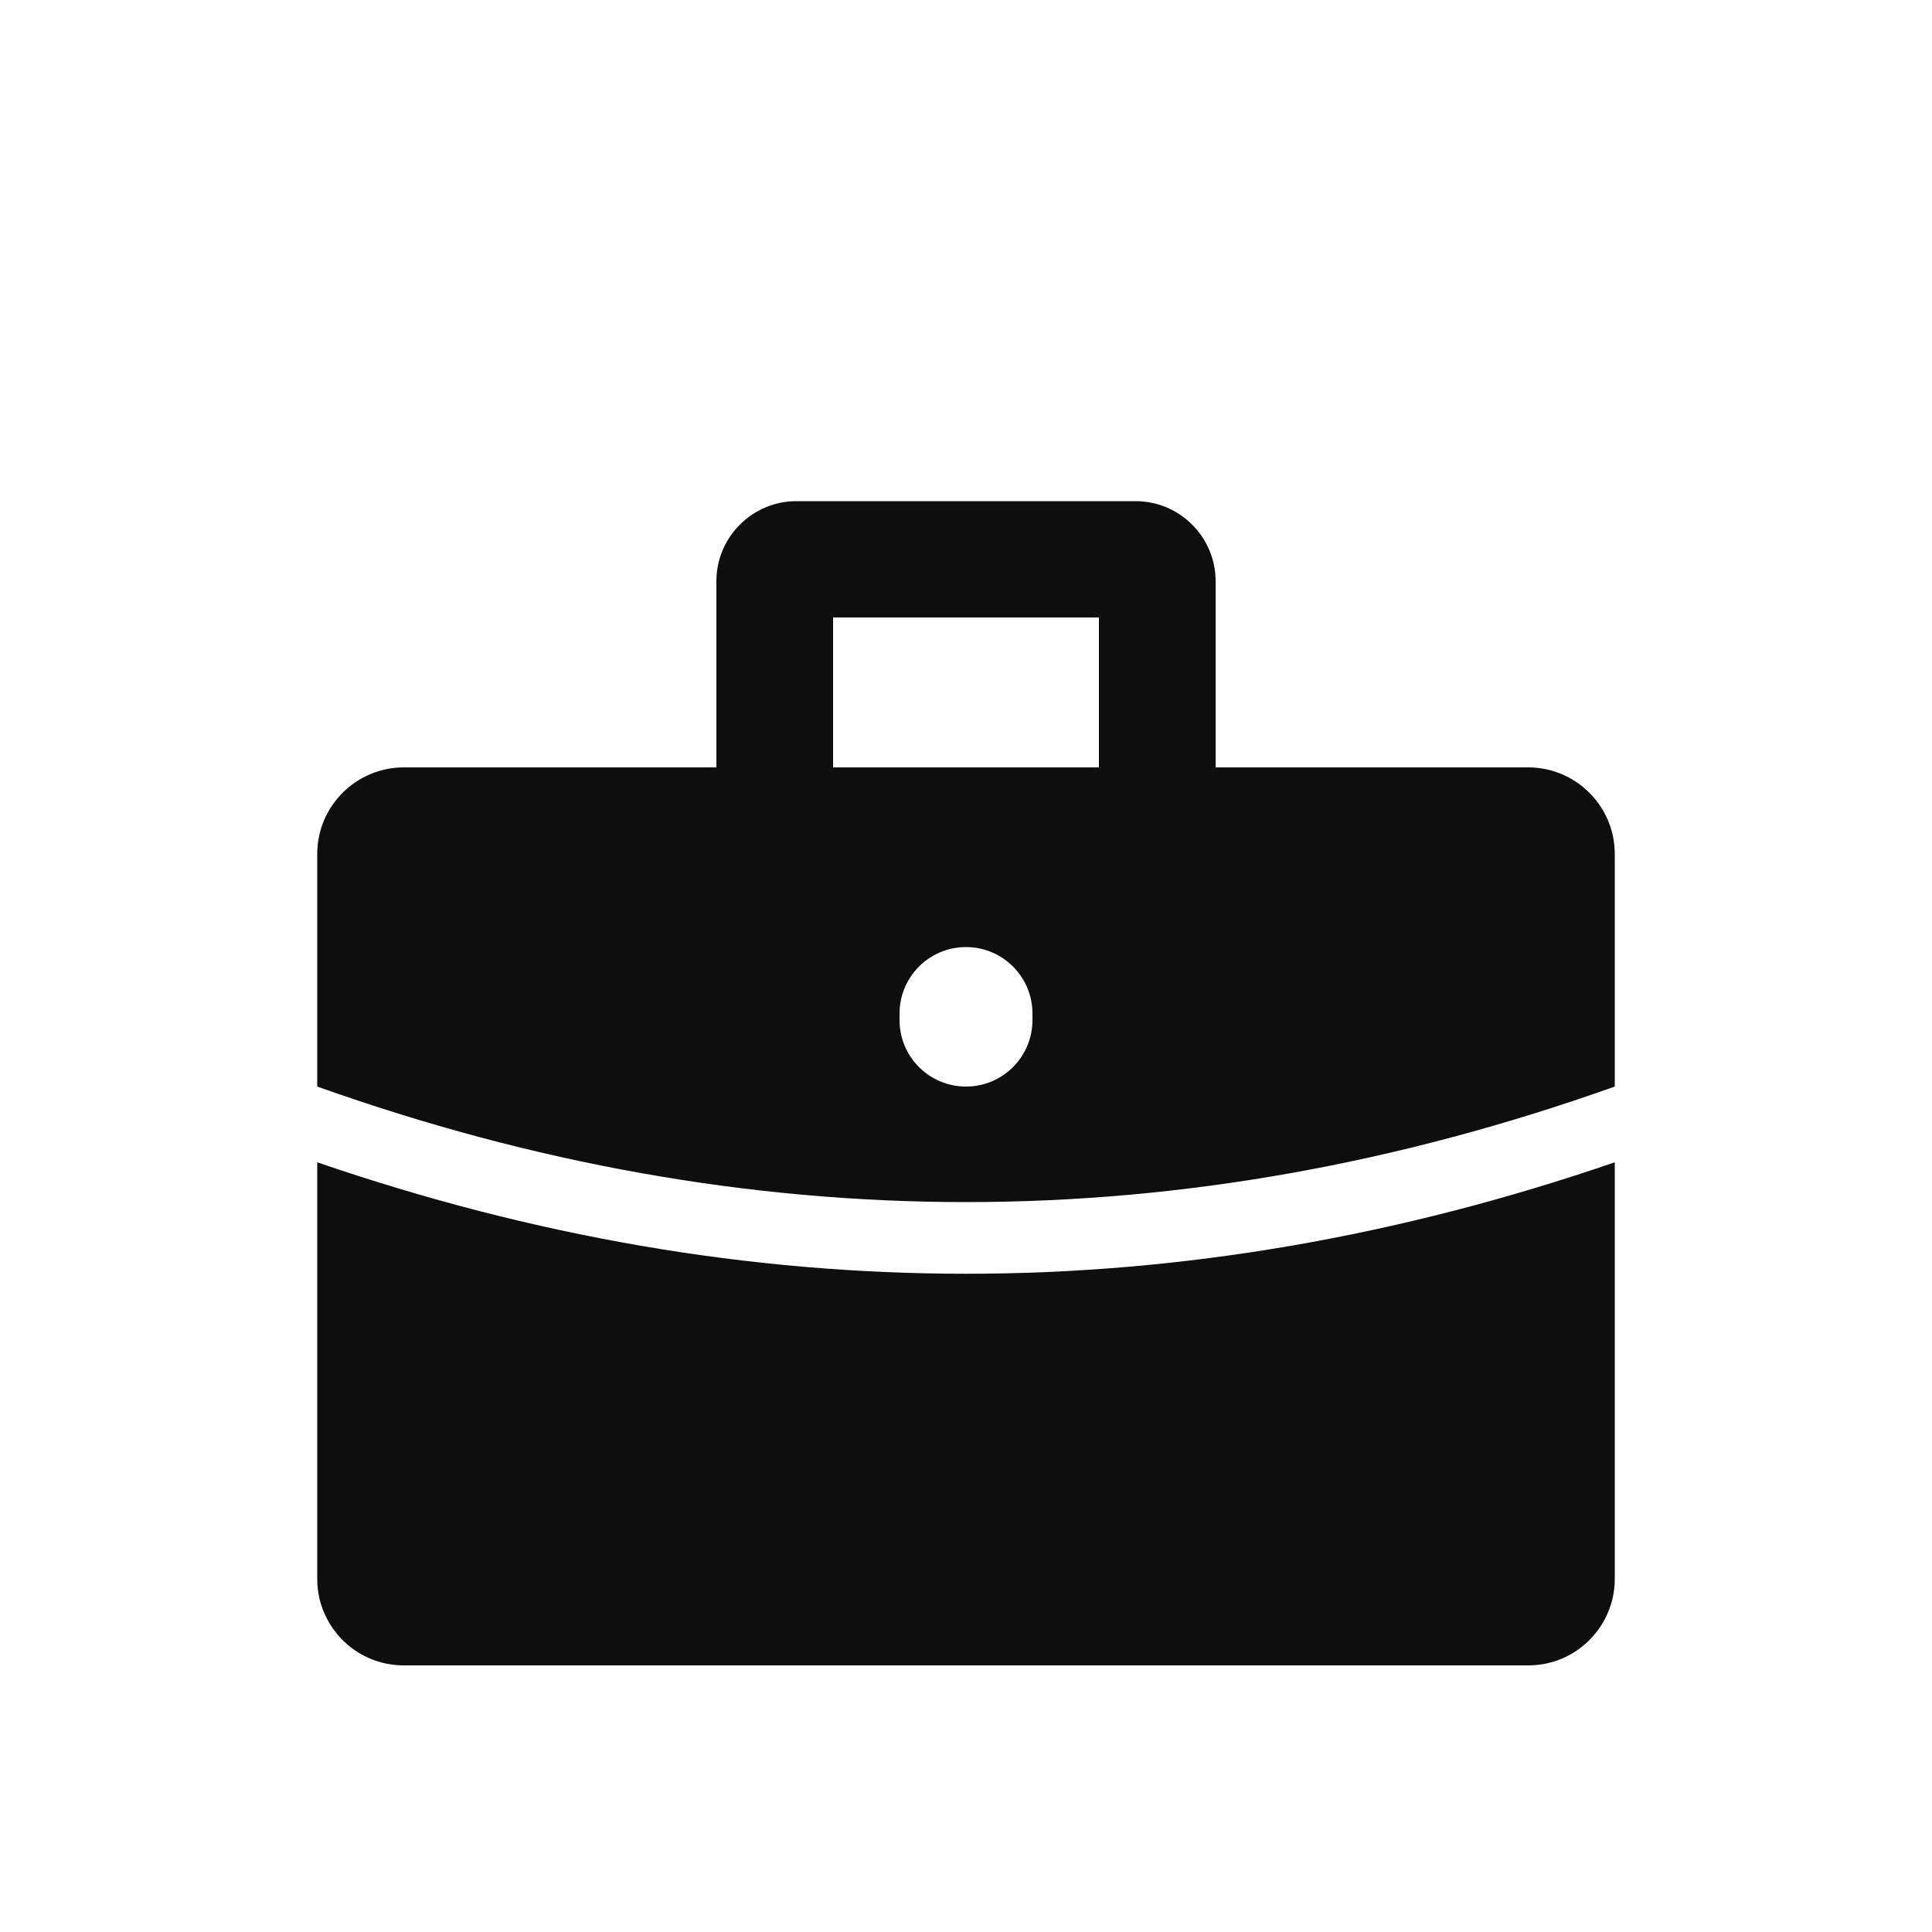
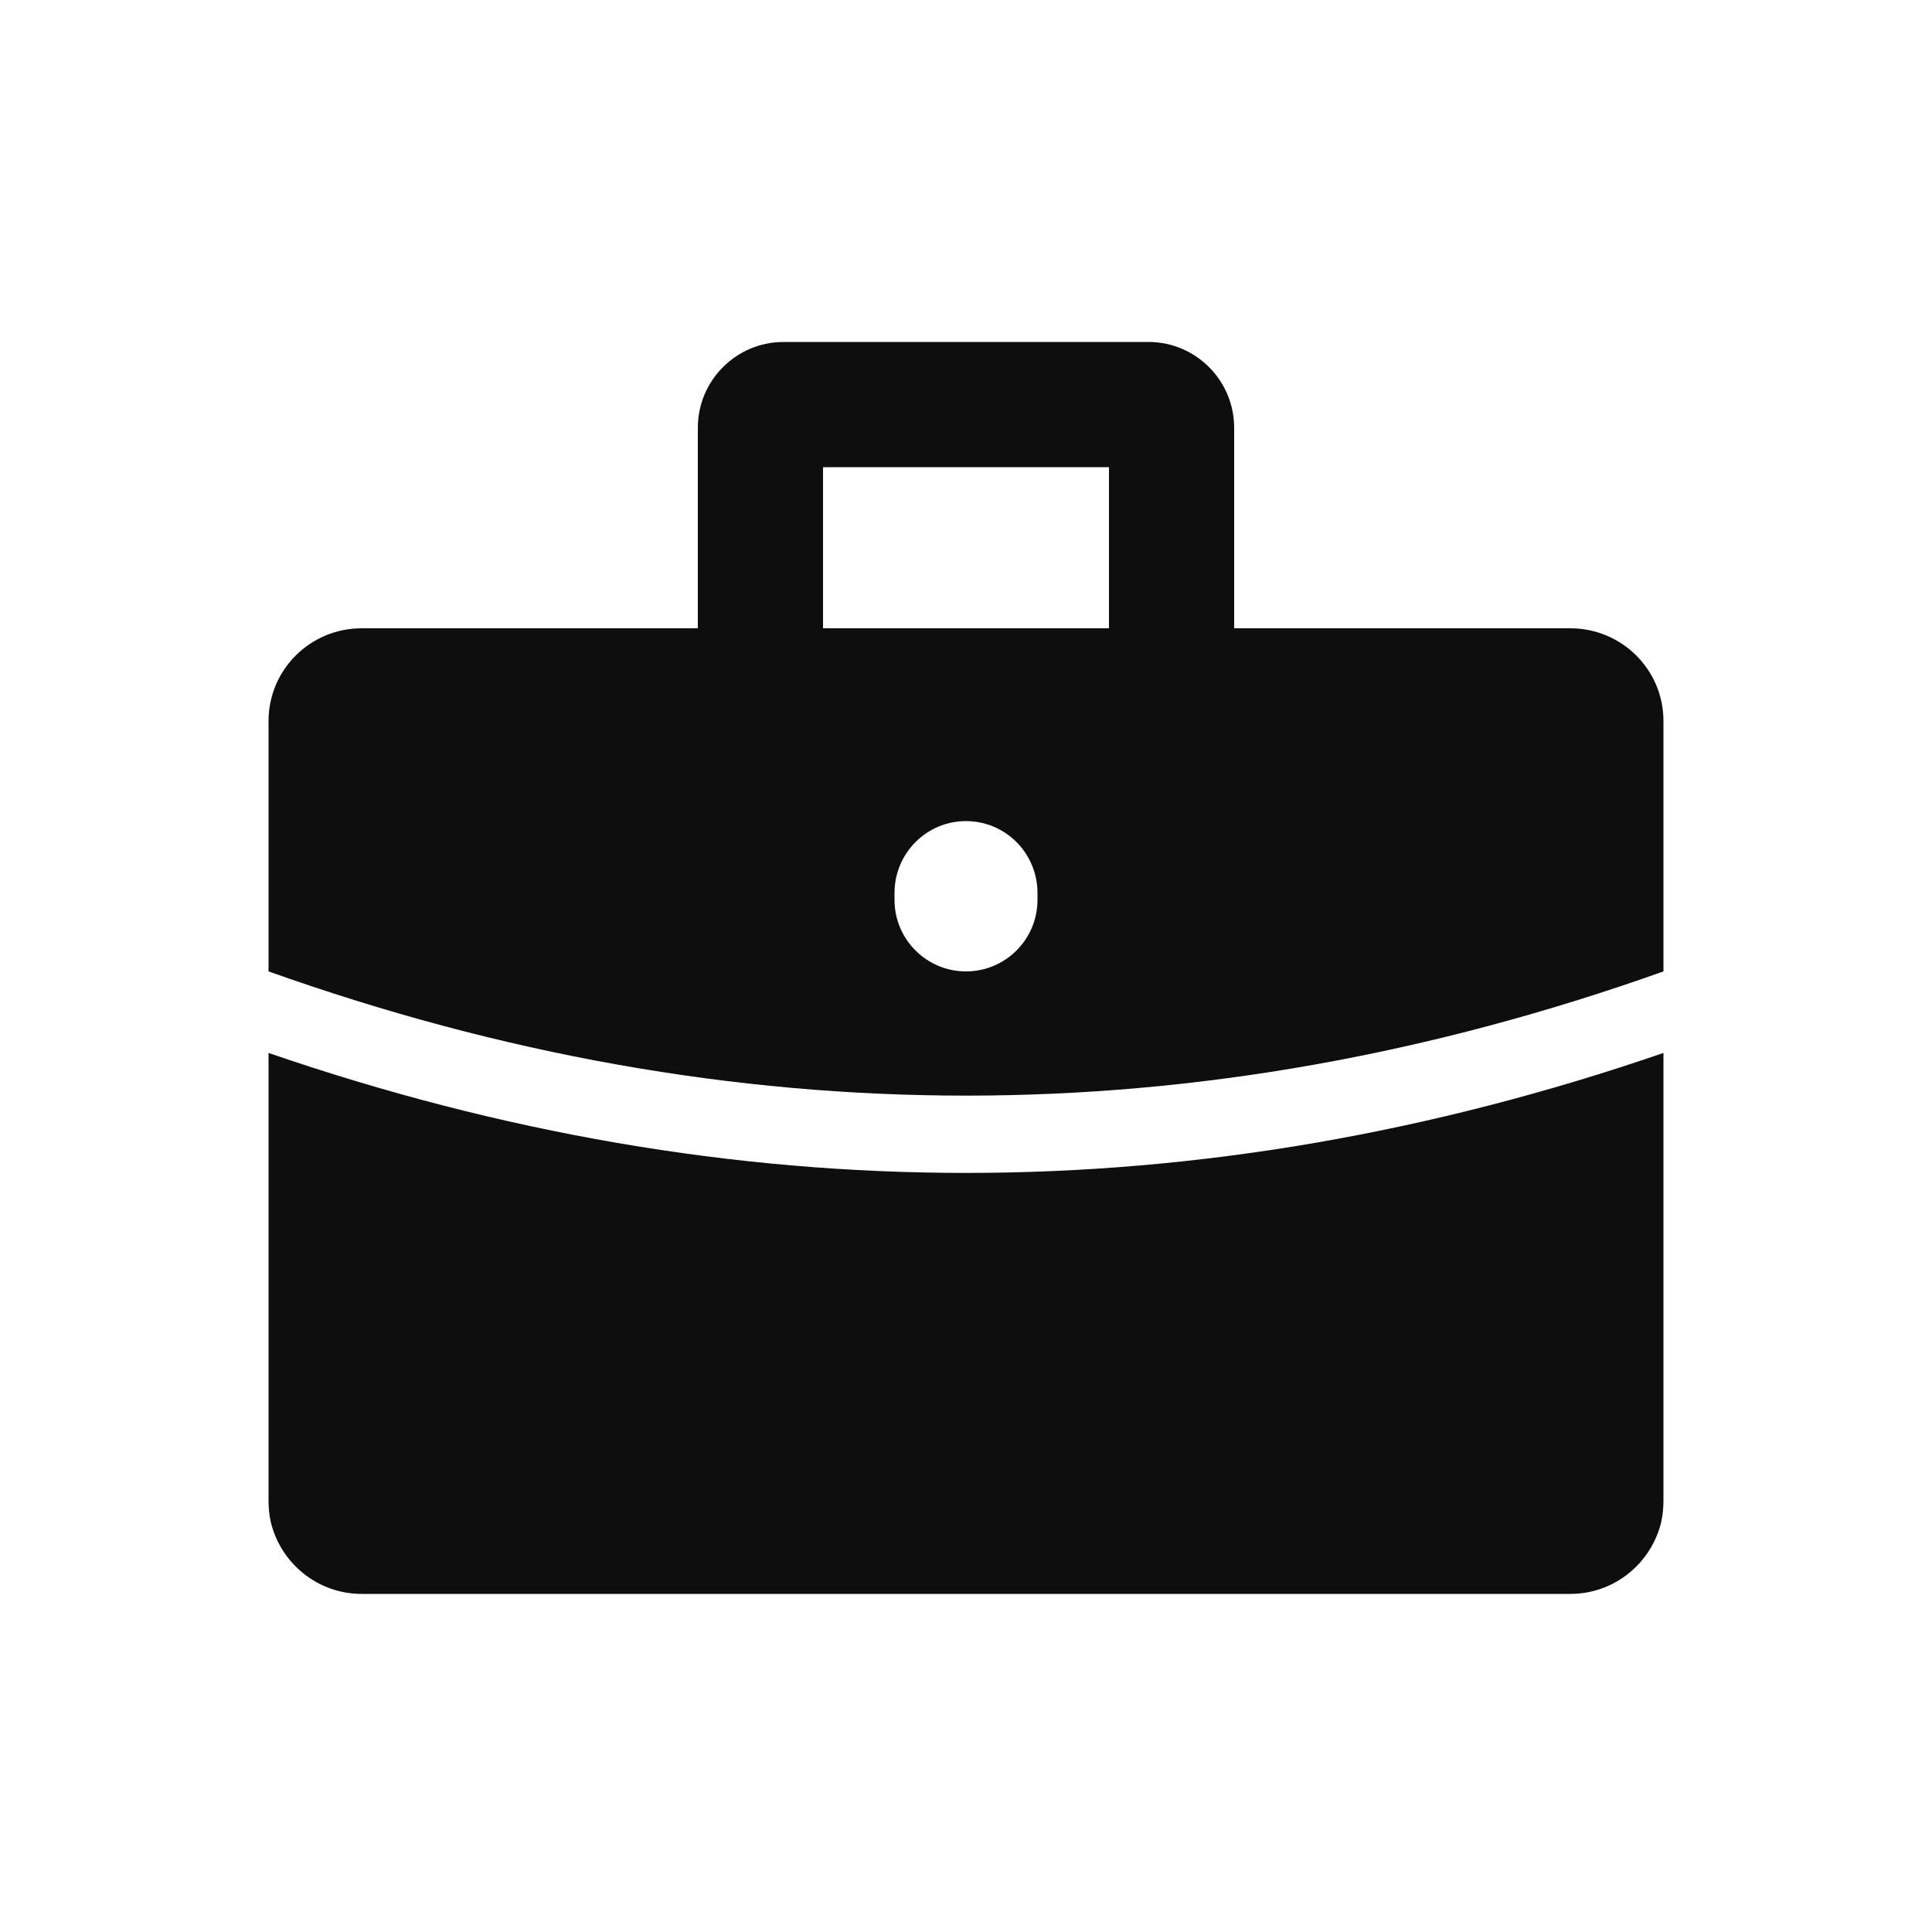
<svg xmlns="http://www.w3.org/2000/svg" width="50" height="50" viewBox="0 0 50 50" fill="none">
-   <path d="M10.45 19.86H18.54V15.04C18.54 13.9 19.47 12.97 20.61 12.97H29.39C30.53 12.97 31.46 13.9 31.46 15.04V19.86H39.55C40.78 19.86 41.79 20.86 41.79 22.1V28.12Q25 34.1 8.21 28.12V22.1C8.21 20.86 9.22 19.86 10.45 19.86ZM41.79 30.08V40.86C41.79 41.04 41.77 41.21 41.73 41.38C41.49 42.37 40.61 43.1 39.55 43.1H10.45C9.39 43.1 8.51 42.37 8.27 41.38C8.23 41.21 8.21 41.04 8.21 40.86V30.08Q25 35.85 41.79 30.08ZM21.56 19.86H28.44V15.98H21.56ZM26.72 26.23C26.72 25.28 25.95 24.51 25 24.51C24.05 24.51 23.28 25.28 23.28 26.23C23.28 26.26 23.28 26.28 23.28 26.31C23.28 26.34 23.28 26.37 23.28 26.4C23.28 27.35 24.05 28.12 25 28.12C25.95 28.12 26.72 27.35 26.72 26.4C26.72 26.37 26.72 26.34 26.72 26.31C26.72 26.28 26.72 26.26 26.72 26.23Z" fill="#0E0E0E" />
+   <path d="M9.36 16.26H18.06V11.07C18.06 9.85 19.05 8.85 20.28 8.85H29.72C30.95 8.85 31.94 9.85 31.94 11.07V16.26H40.64C41.97 16.26 43.05 17.33 43.05 18.66V25.14Q25 31.57 6.95 25.14V18.66C6.95 17.33 8.03 16.26 9.36 16.26ZM43.05 27.25V38.84C43.05 39.03 43.03 39.22 42.99 39.4C42.73 40.46 41.78 41.25 40.64 41.25H9.36C8.22 41.25 7.27 40.46 7.01 39.4C6.97 39.22 6.95 39.03 6.95 38.84V27.25Q25 33.46 43.05 27.25ZM21.3 16.26H28.7V12.09H21.3ZM26.85 23.11C26.85 22.08 26.02 21.25 25 21.25C23.98 21.25 23.15 22.08 23.15 23.11C23.15 23.14 23.15 23.17 23.15 23.2C23.15 23.23 23.15 23.26 23.15 23.29C23.15 24.31 23.98 25.14 25 25.14C26.02 25.14 26.85 24.31 26.85 23.29C26.85 23.26 26.85 23.23 26.85 23.2C26.85 23.17 26.85 23.14 26.85 23.11Z" fill="#0E0E0E" />
</svg>
